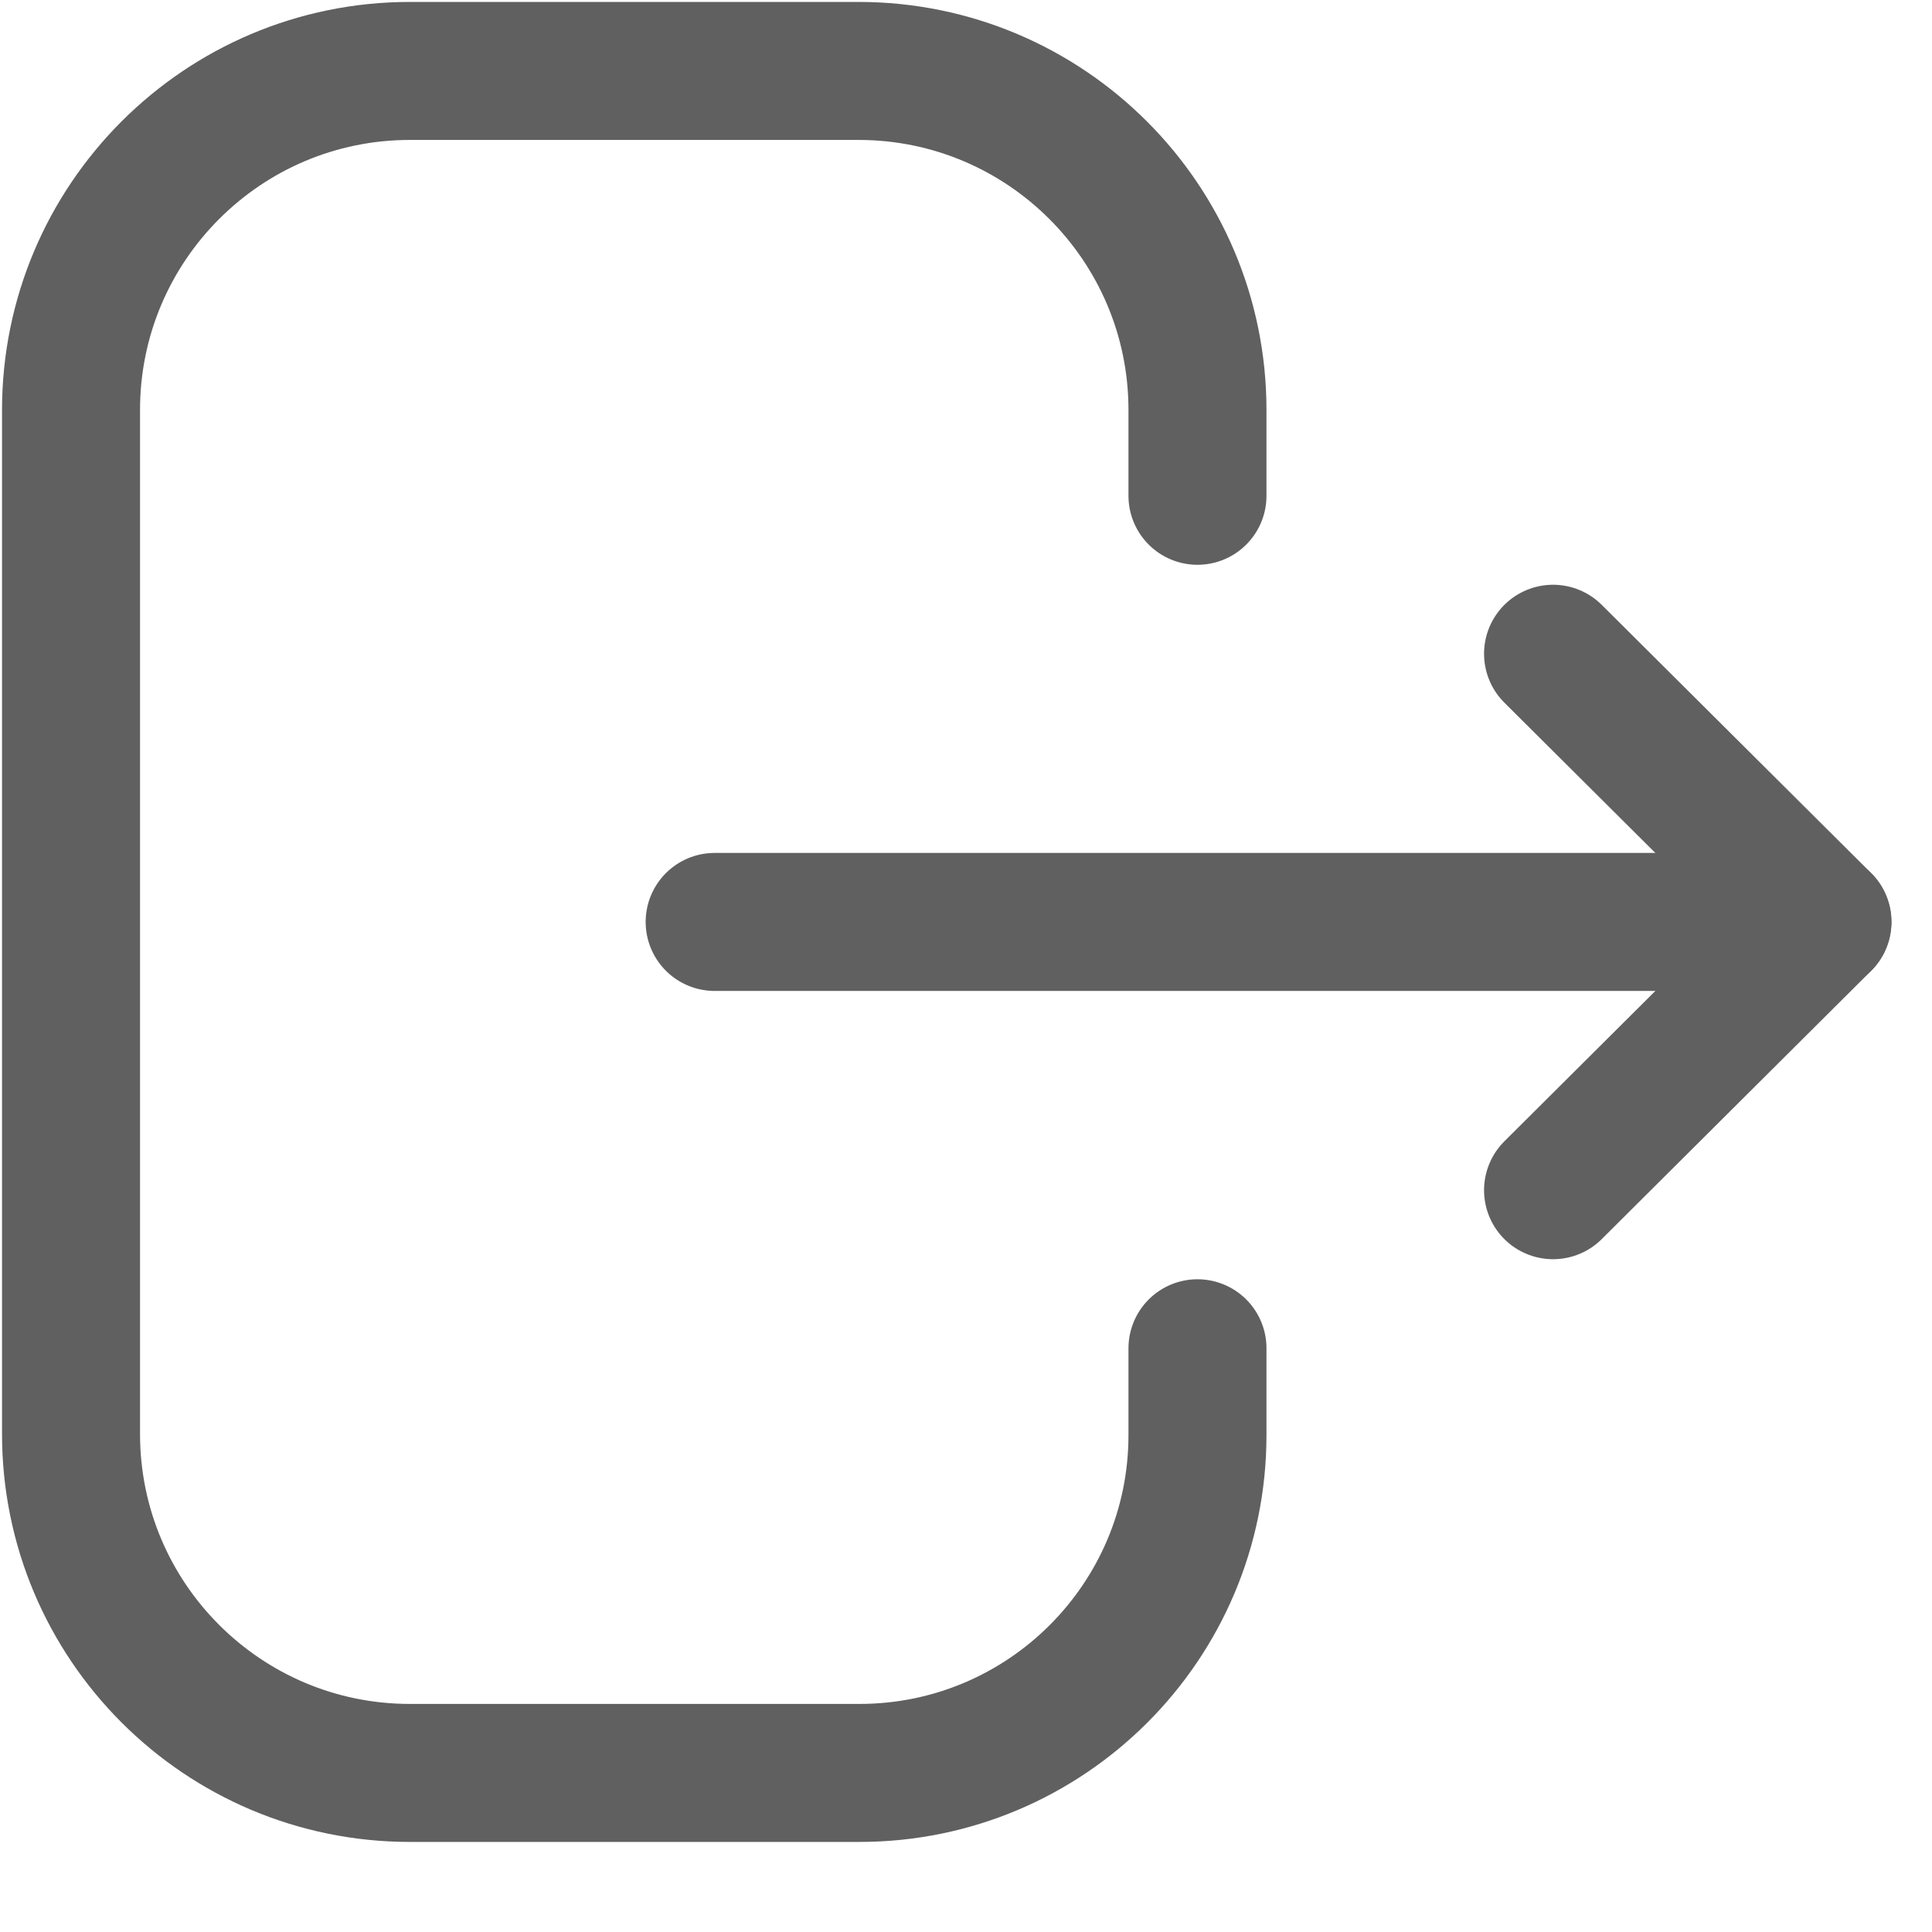
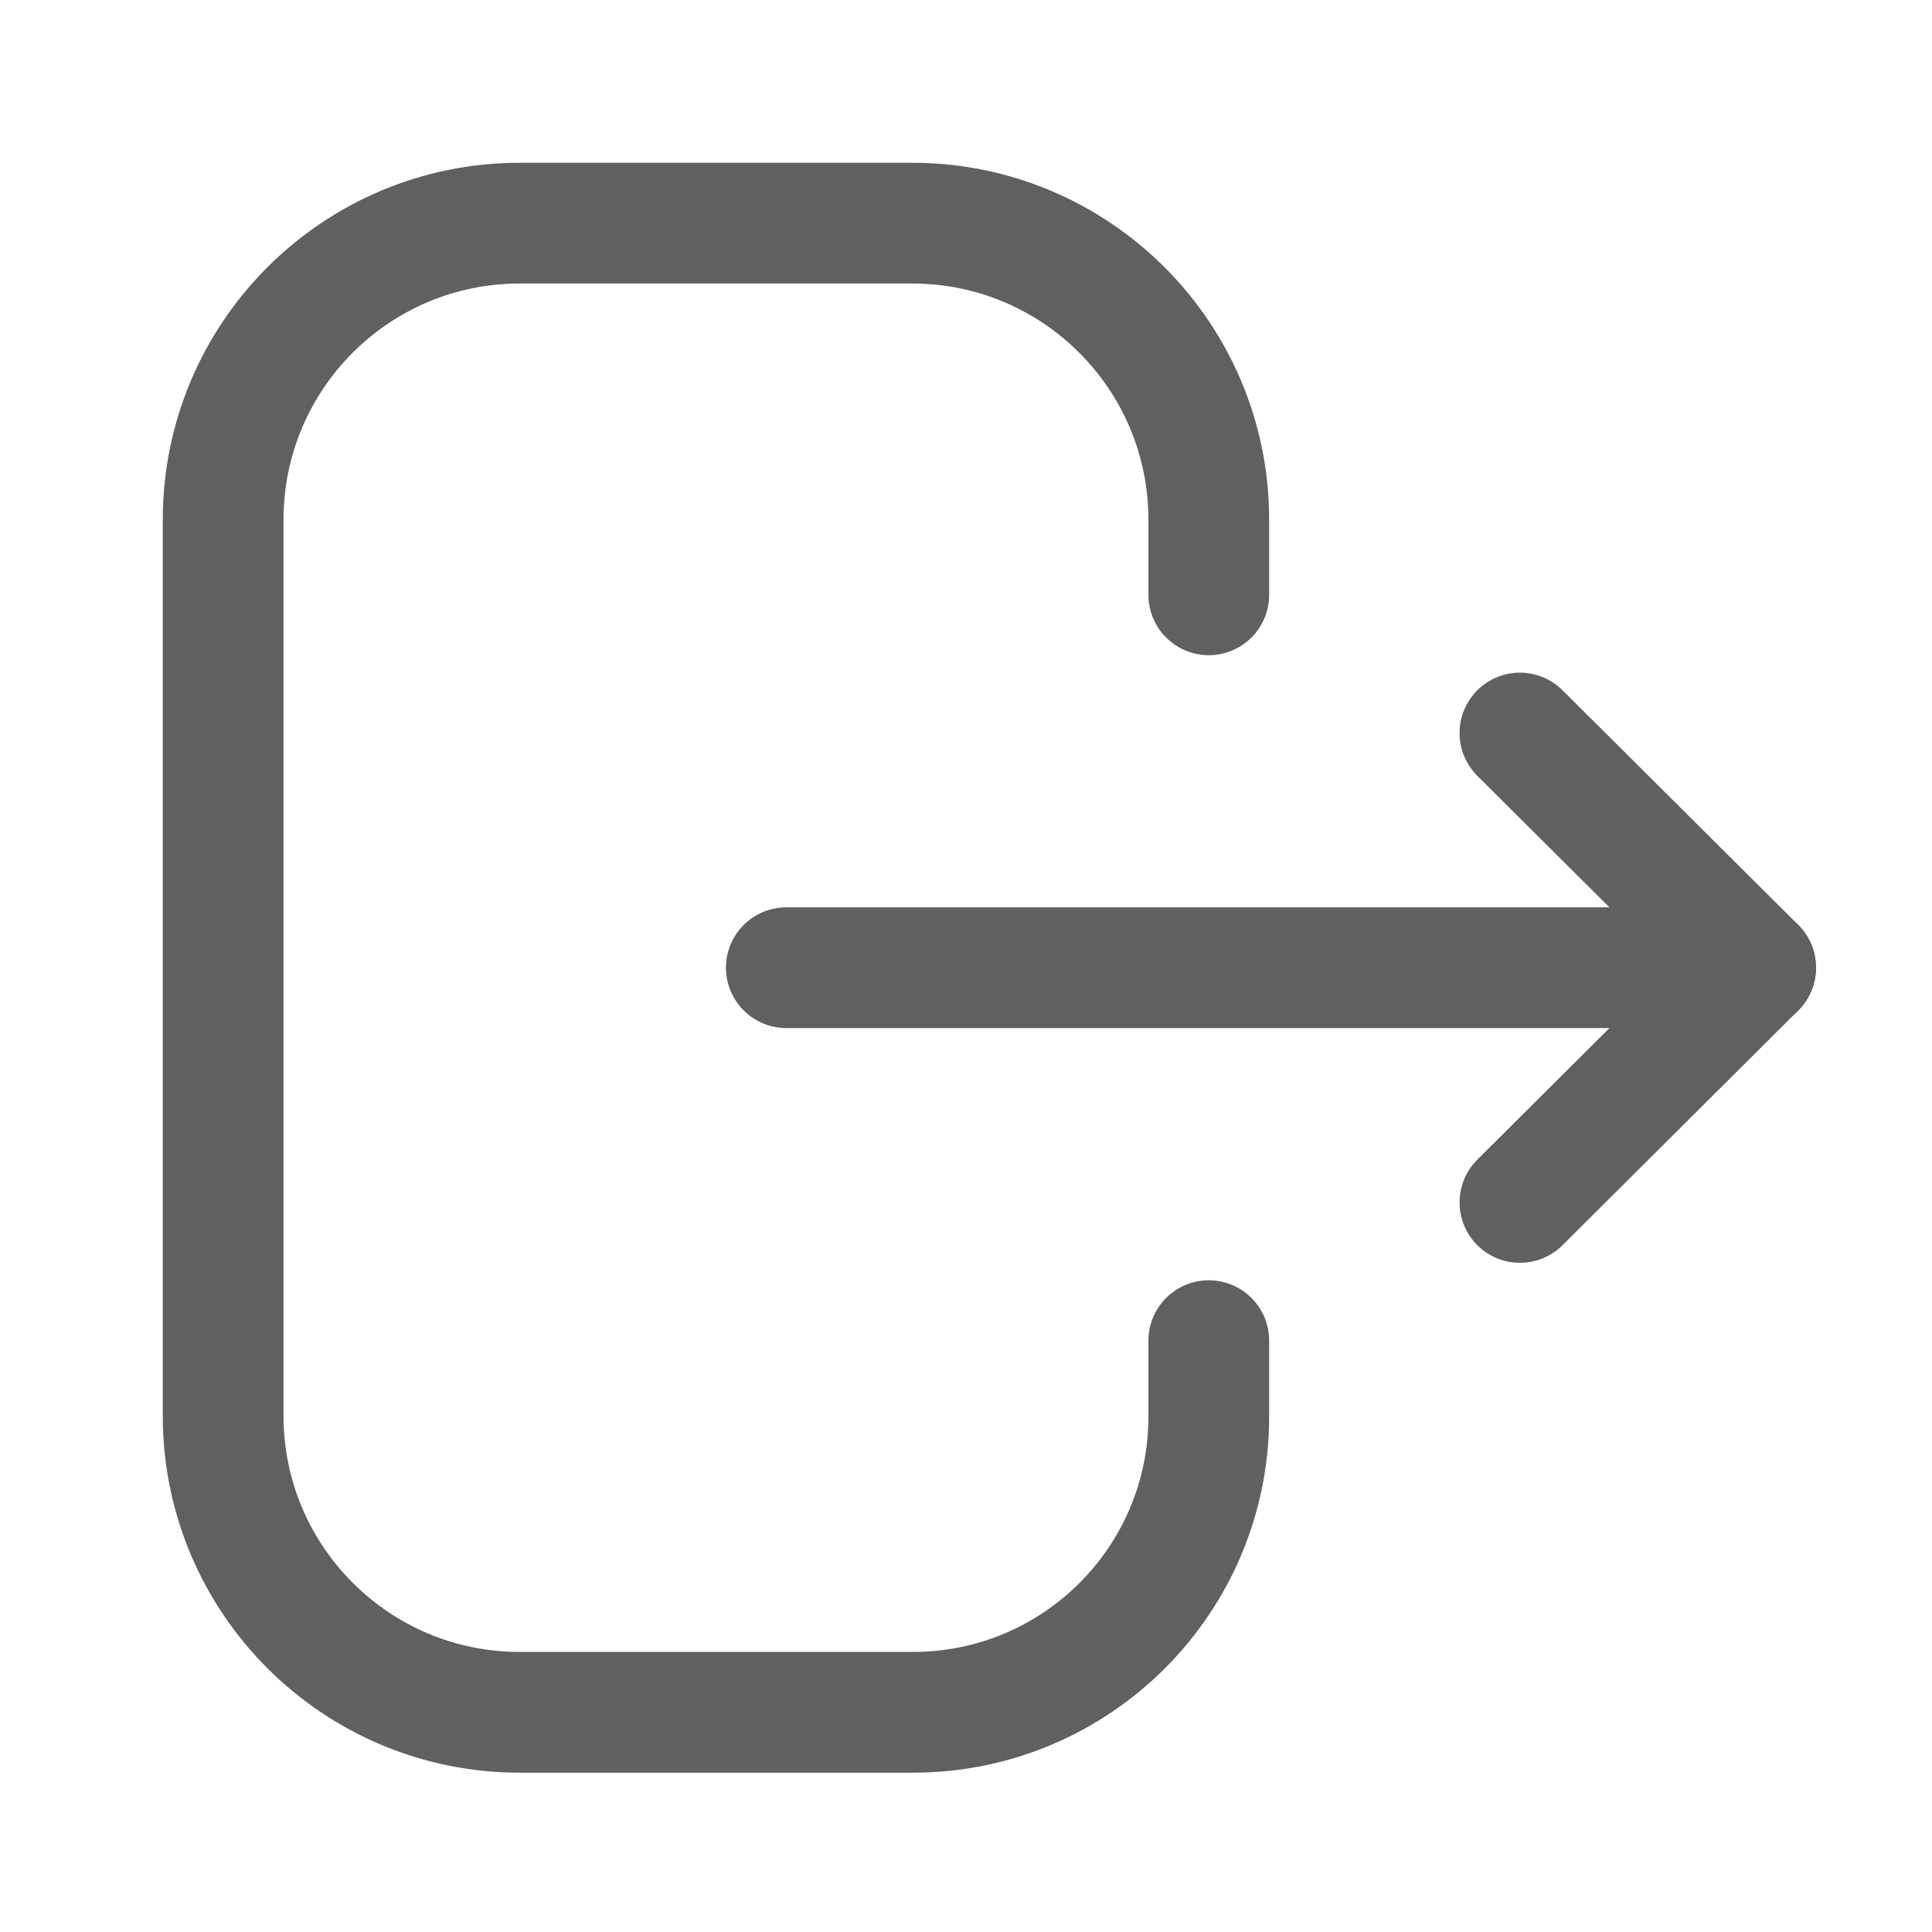
- <svg xmlns="http://www.w3.org/2000/svg" width="21" height="21" viewBox="0 0 21 21" fill="none">
-   <path d="M13.016 5.389V4.457C13.016 2.421 11.366 0.771 9.331 0.771H4.456C2.422 0.771 0.772 2.421 0.772 4.457V15.586C0.772 17.622 2.422 19.271 4.456 19.271H9.341C11.37 19.271 13.016 17.627 13.016 15.598V14.655" stroke="#606060" stroke-width="1.5" stroke-linecap="round" stroke-linejoin="round" />
-   <path d="M19.809 10.021H7.768" stroke="#606060" stroke-width="1.5" stroke-linecap="round" stroke-linejoin="round" />
-   <path d="M16.881 7.106L19.809 10.021L16.881 12.937" stroke="#606060" stroke-width="1.5" stroke-linecap="round" stroke-linejoin="round" />
+ <svg xmlns="http://www.w3.org/2000/svg" width="24" height="24" viewBox="0 0 24 24" fill="none">
+   <path d="M15.016 7.389V6.457C15.016 4.421 13.366 2.772 11.331 2.772H6.456C4.422 2.772 2.772 4.421 2.772 6.457V17.587C2.772 19.622 4.422 21.271 6.456 21.271H11.341C13.37 21.271 15.016 19.627 15.016 17.598V16.654" stroke="#606060" stroke-width="1.5" stroke-linecap="round" stroke-linejoin="round" />
+   <path d="M21.809 12.021H9.768" stroke="#606060" stroke-width="1.5" stroke-linecap="round" stroke-linejoin="round" />
+   <path d="M18.881 9.106L21.809 12.021L18.881 14.937" stroke="#606060" stroke-width="1.5" stroke-linecap="round" stroke-linejoin="round" />
</svg>
